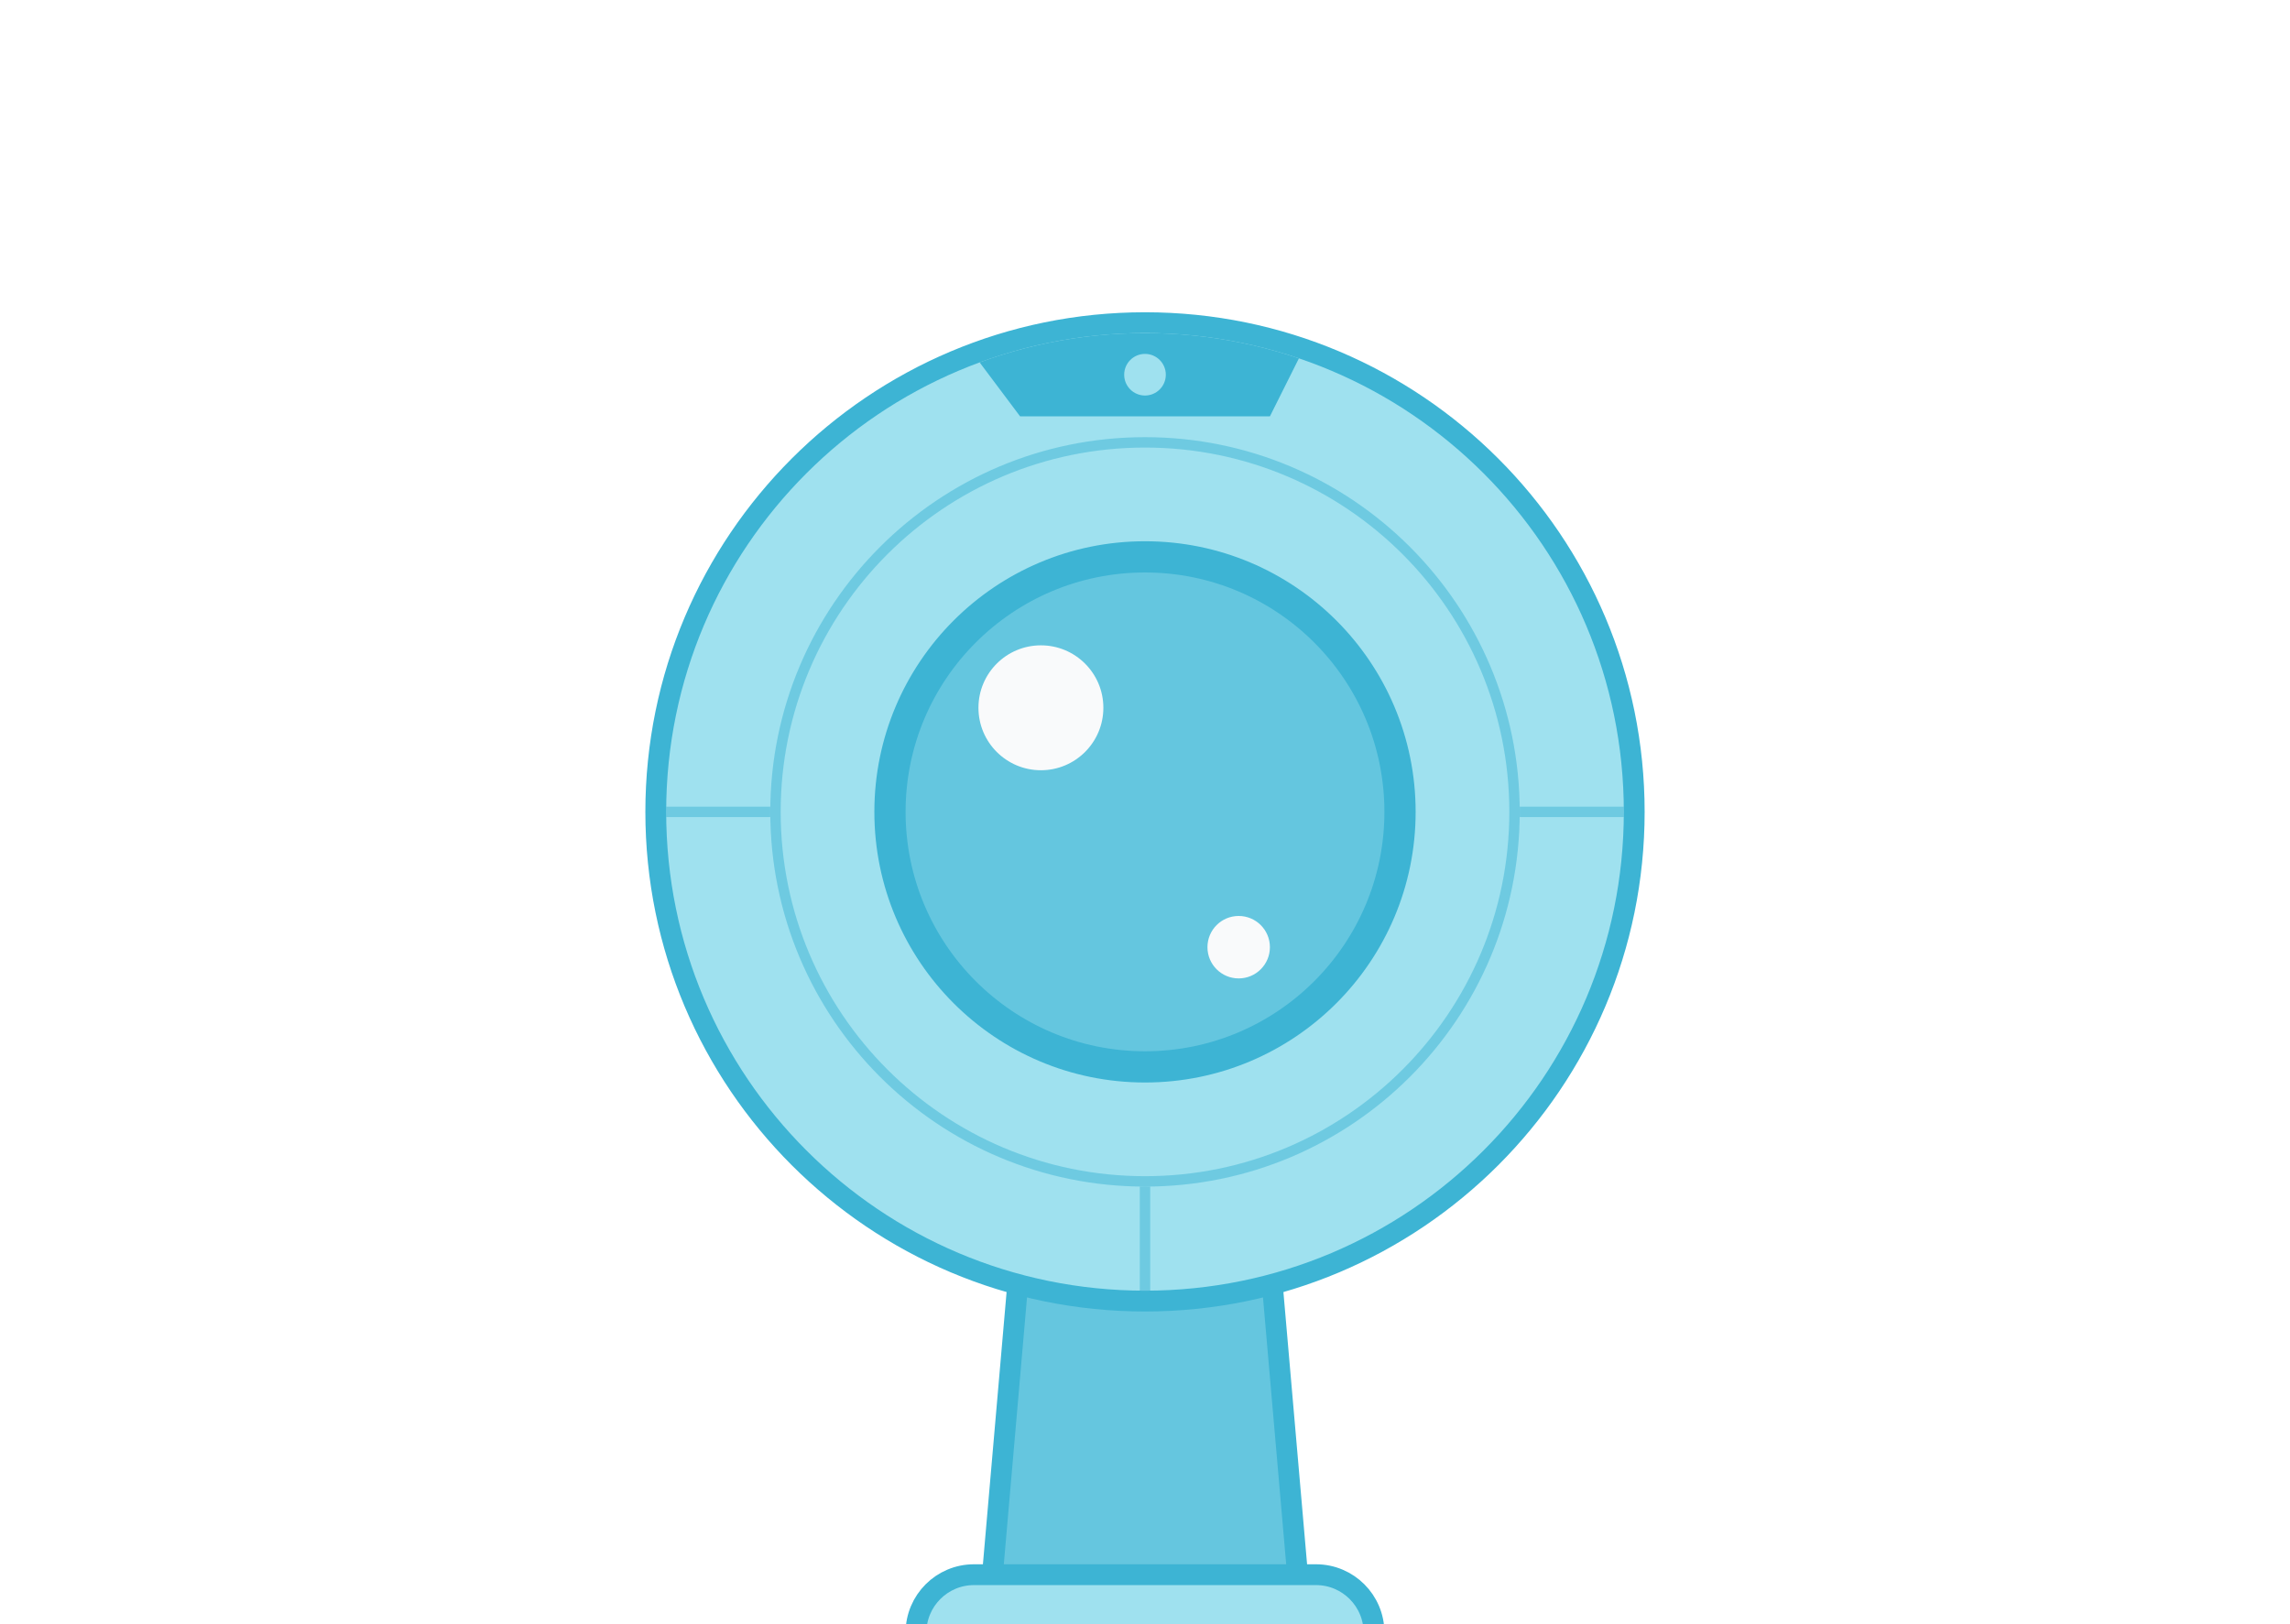
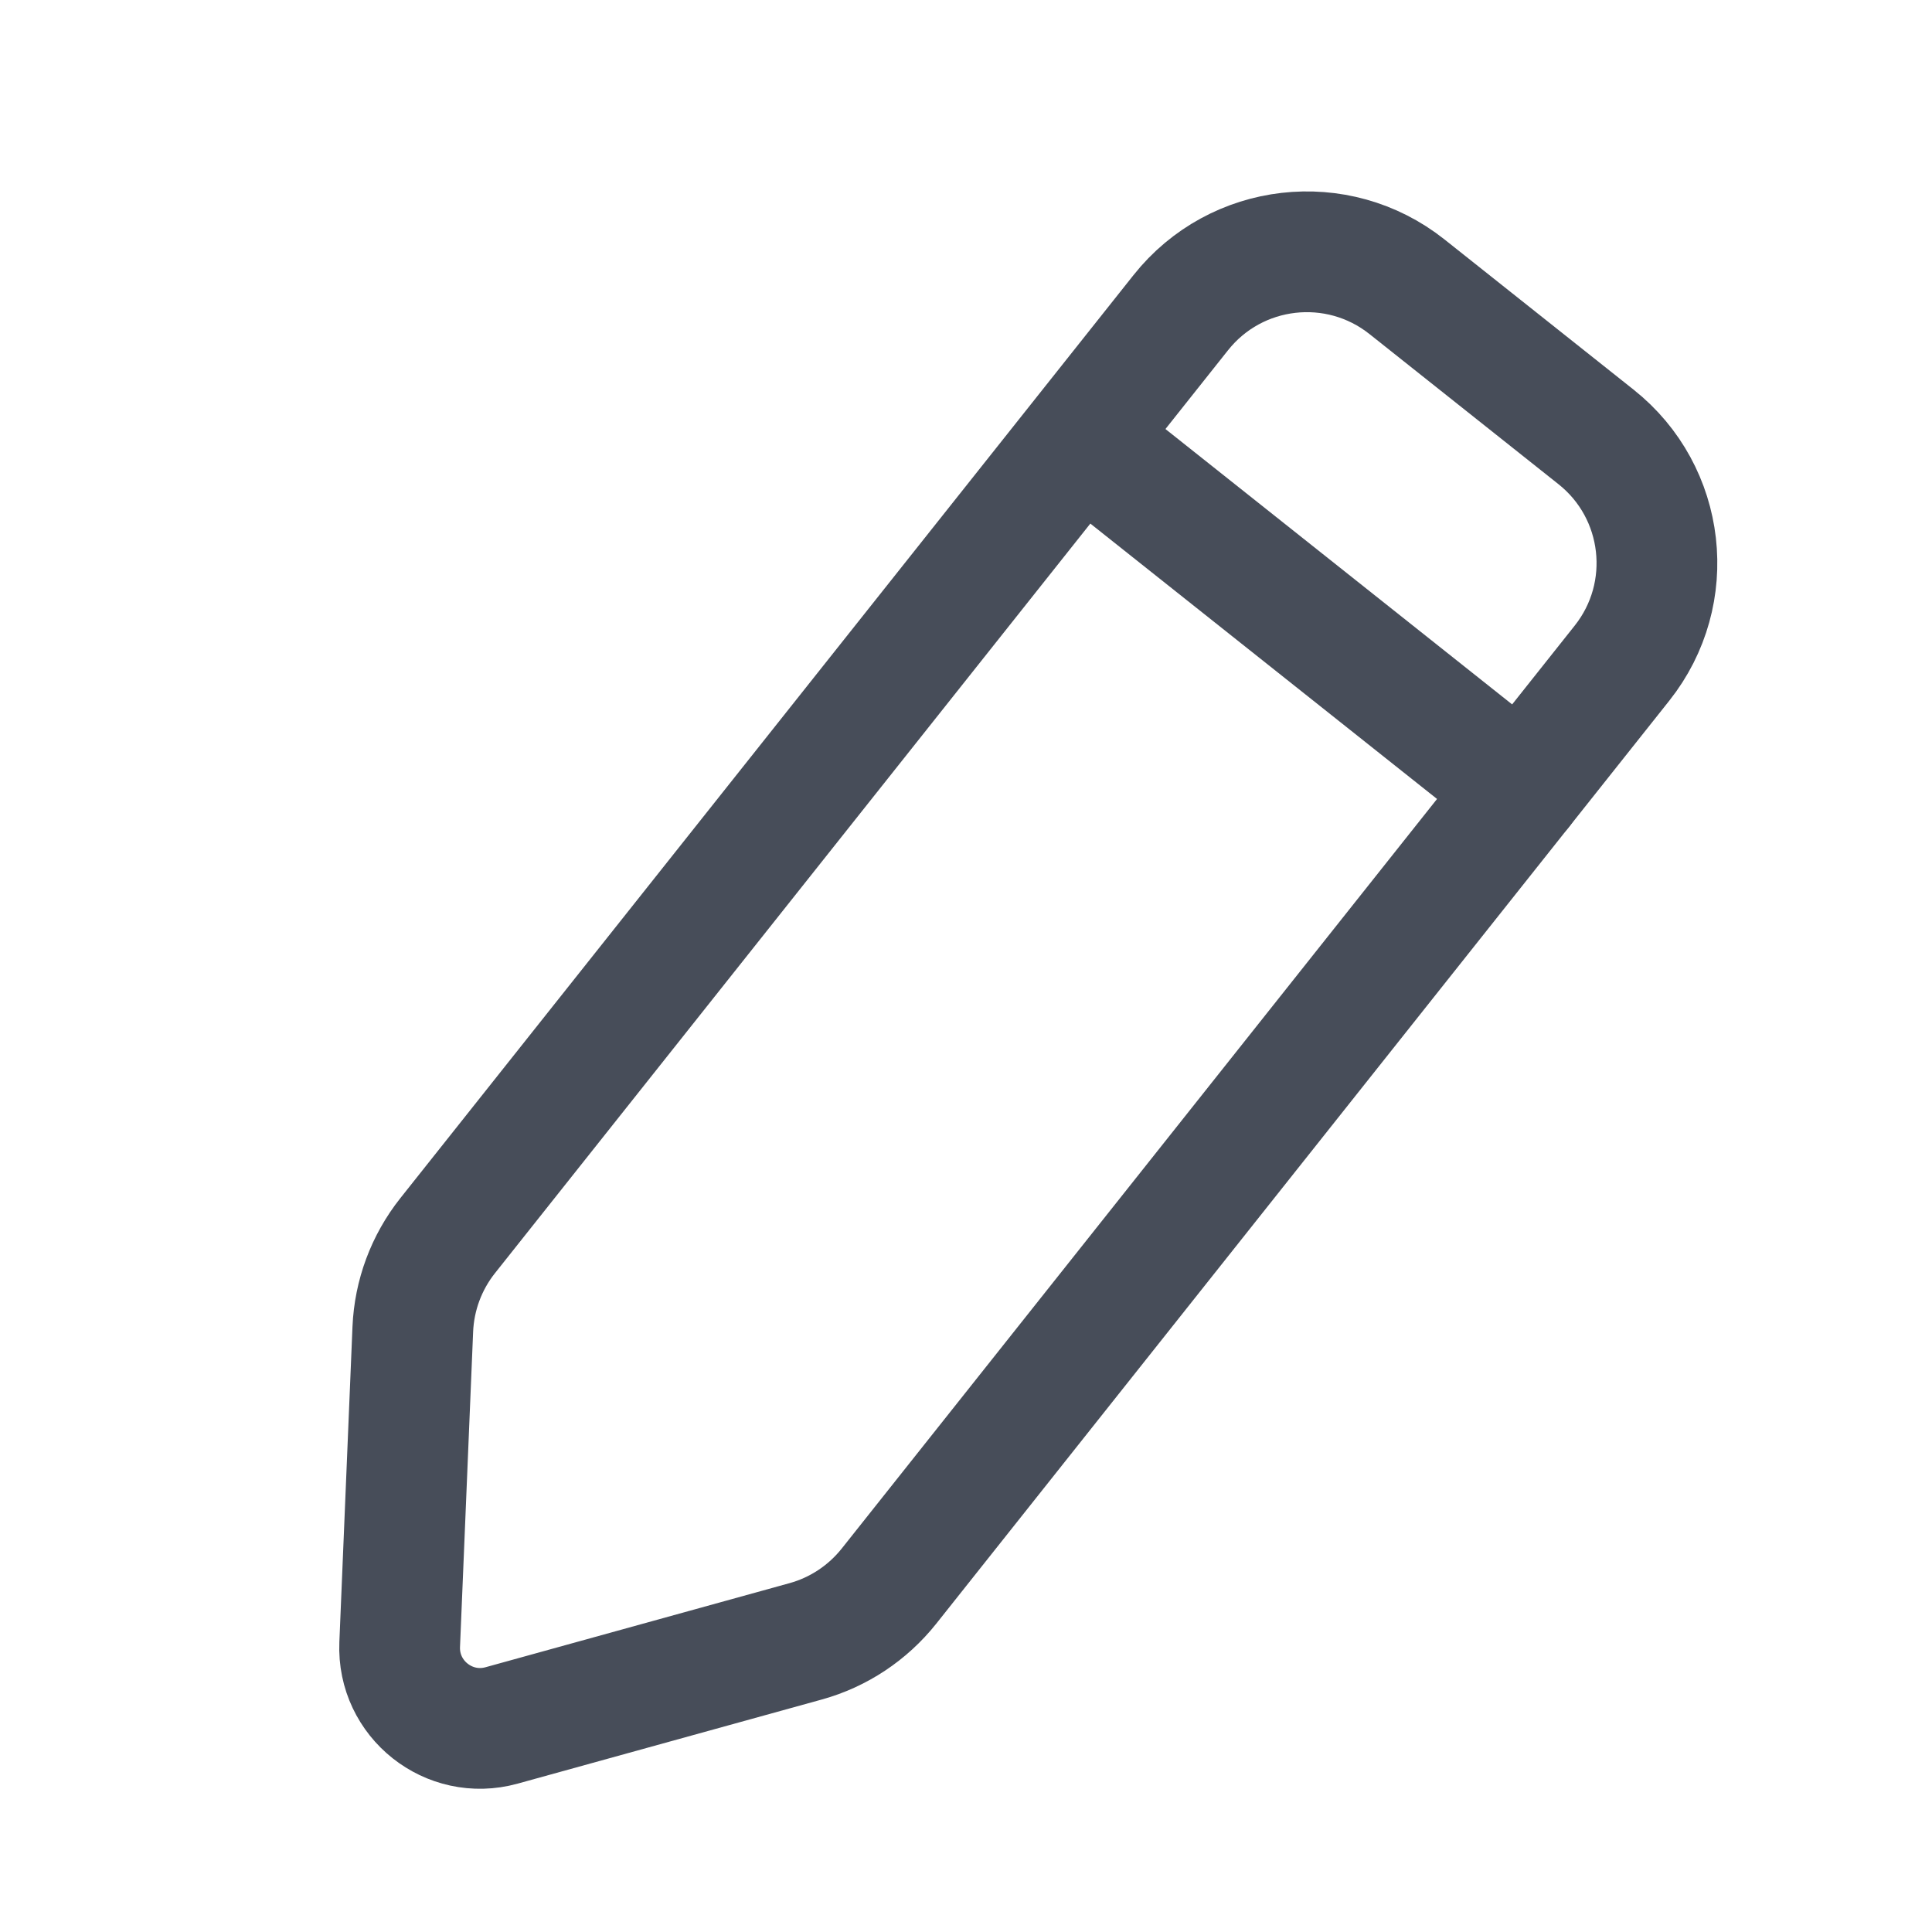
- <svg xmlns="http://www.w3.org/2000/svg" width="110" height="78" viewBox="0 0 110 78" fill="none">
-   <path d="M47.439 78.33L49.244 57.571H60.756L62.561 78.33C62.619 78.997 62.093 79.571 61.422 79.571H48.578C47.907 79.571 47.381 78.997 47.439 78.33Z" fill="#65C6DF" stroke="#3DB4D4" />
-   <rect x="44" y="75.643" width="22" height="5.571" rx="2.786" fill="#9FE1EF" stroke="#3DB4D4" />
-   <circle cx="55" cy="39" r="23.5" fill="#9FE1EF" stroke="#3DB4D4" />
-   <mask id="mask0_523_12674" style="mask-type:alpha" maskUnits="userSpaceOnUse" x="32" y="16" width="46" height="46">
-     <circle cx="55" cy="39" r="22.5" fill="#9FE1EF" stroke="#3DB4D4" />
-   </mask>
-   <g mask="url(#mask0_523_12674)">
-     <path d="M46 16H63L61 20H55H49L46 16Z" fill="#3DB4D4" />
-   </g>
-   <circle opacity="0.5" cx="55" cy="39" r="17.75" stroke="#3DB4D4" stroke-width="0.5" />
-   <circle cx="55" cy="39" r="12.25" fill="#3DB4D4" fill-opacity="0.6" stroke="#3DB4D4" stroke-width="1.5" />
-   <path opacity="0.5" d="M37 39H32" stroke="#3DB4D4" stroke-width="0.5" />
-   <path opacity="0.5" d="M55 57V62" stroke="#3DB4D4" stroke-width="0.5" />
-   <path opacity="0.5" d="M73 39H78" stroke="#3DB4D4" stroke-width="0.5" />
-   <circle cx="59.5" cy="45.5" r="1.5" fill="#F9FAFB" />
-   <circle cx="50" cy="34" r="3" fill="#F9FAFB" />
-   <circle cx="55" cy="18" r="1" fill="#9FE1EF" />
+ <svg xmlns="http://www.w3.org/2000/svg" width="24" height="24" viewBox="0 0 24 24" fill="none">
+   <path d="M14.668 3.884C15.355 3.019 16.613 2.875 17.478 3.562L19.827 5.428C20.692 6.115 20.836 7.373 20.149 8.238L11.042 19.705C10.778 20.036 10.417 20.276 10.009 20.389L6.231 21.434C5.577 21.615 4.937 21.106 4.965 20.429L5.128 16.512C5.146 16.089 5.297 15.683 5.56 15.351L14.668 3.884Z" stroke="#474D59" stroke-width="1.5" stroke-linecap="round" />
+   <path d="M13.815 5.761L18.905 9.804" stroke="#474D59" stroke-width="1.5" stroke-linecap="round" />
</svg>
